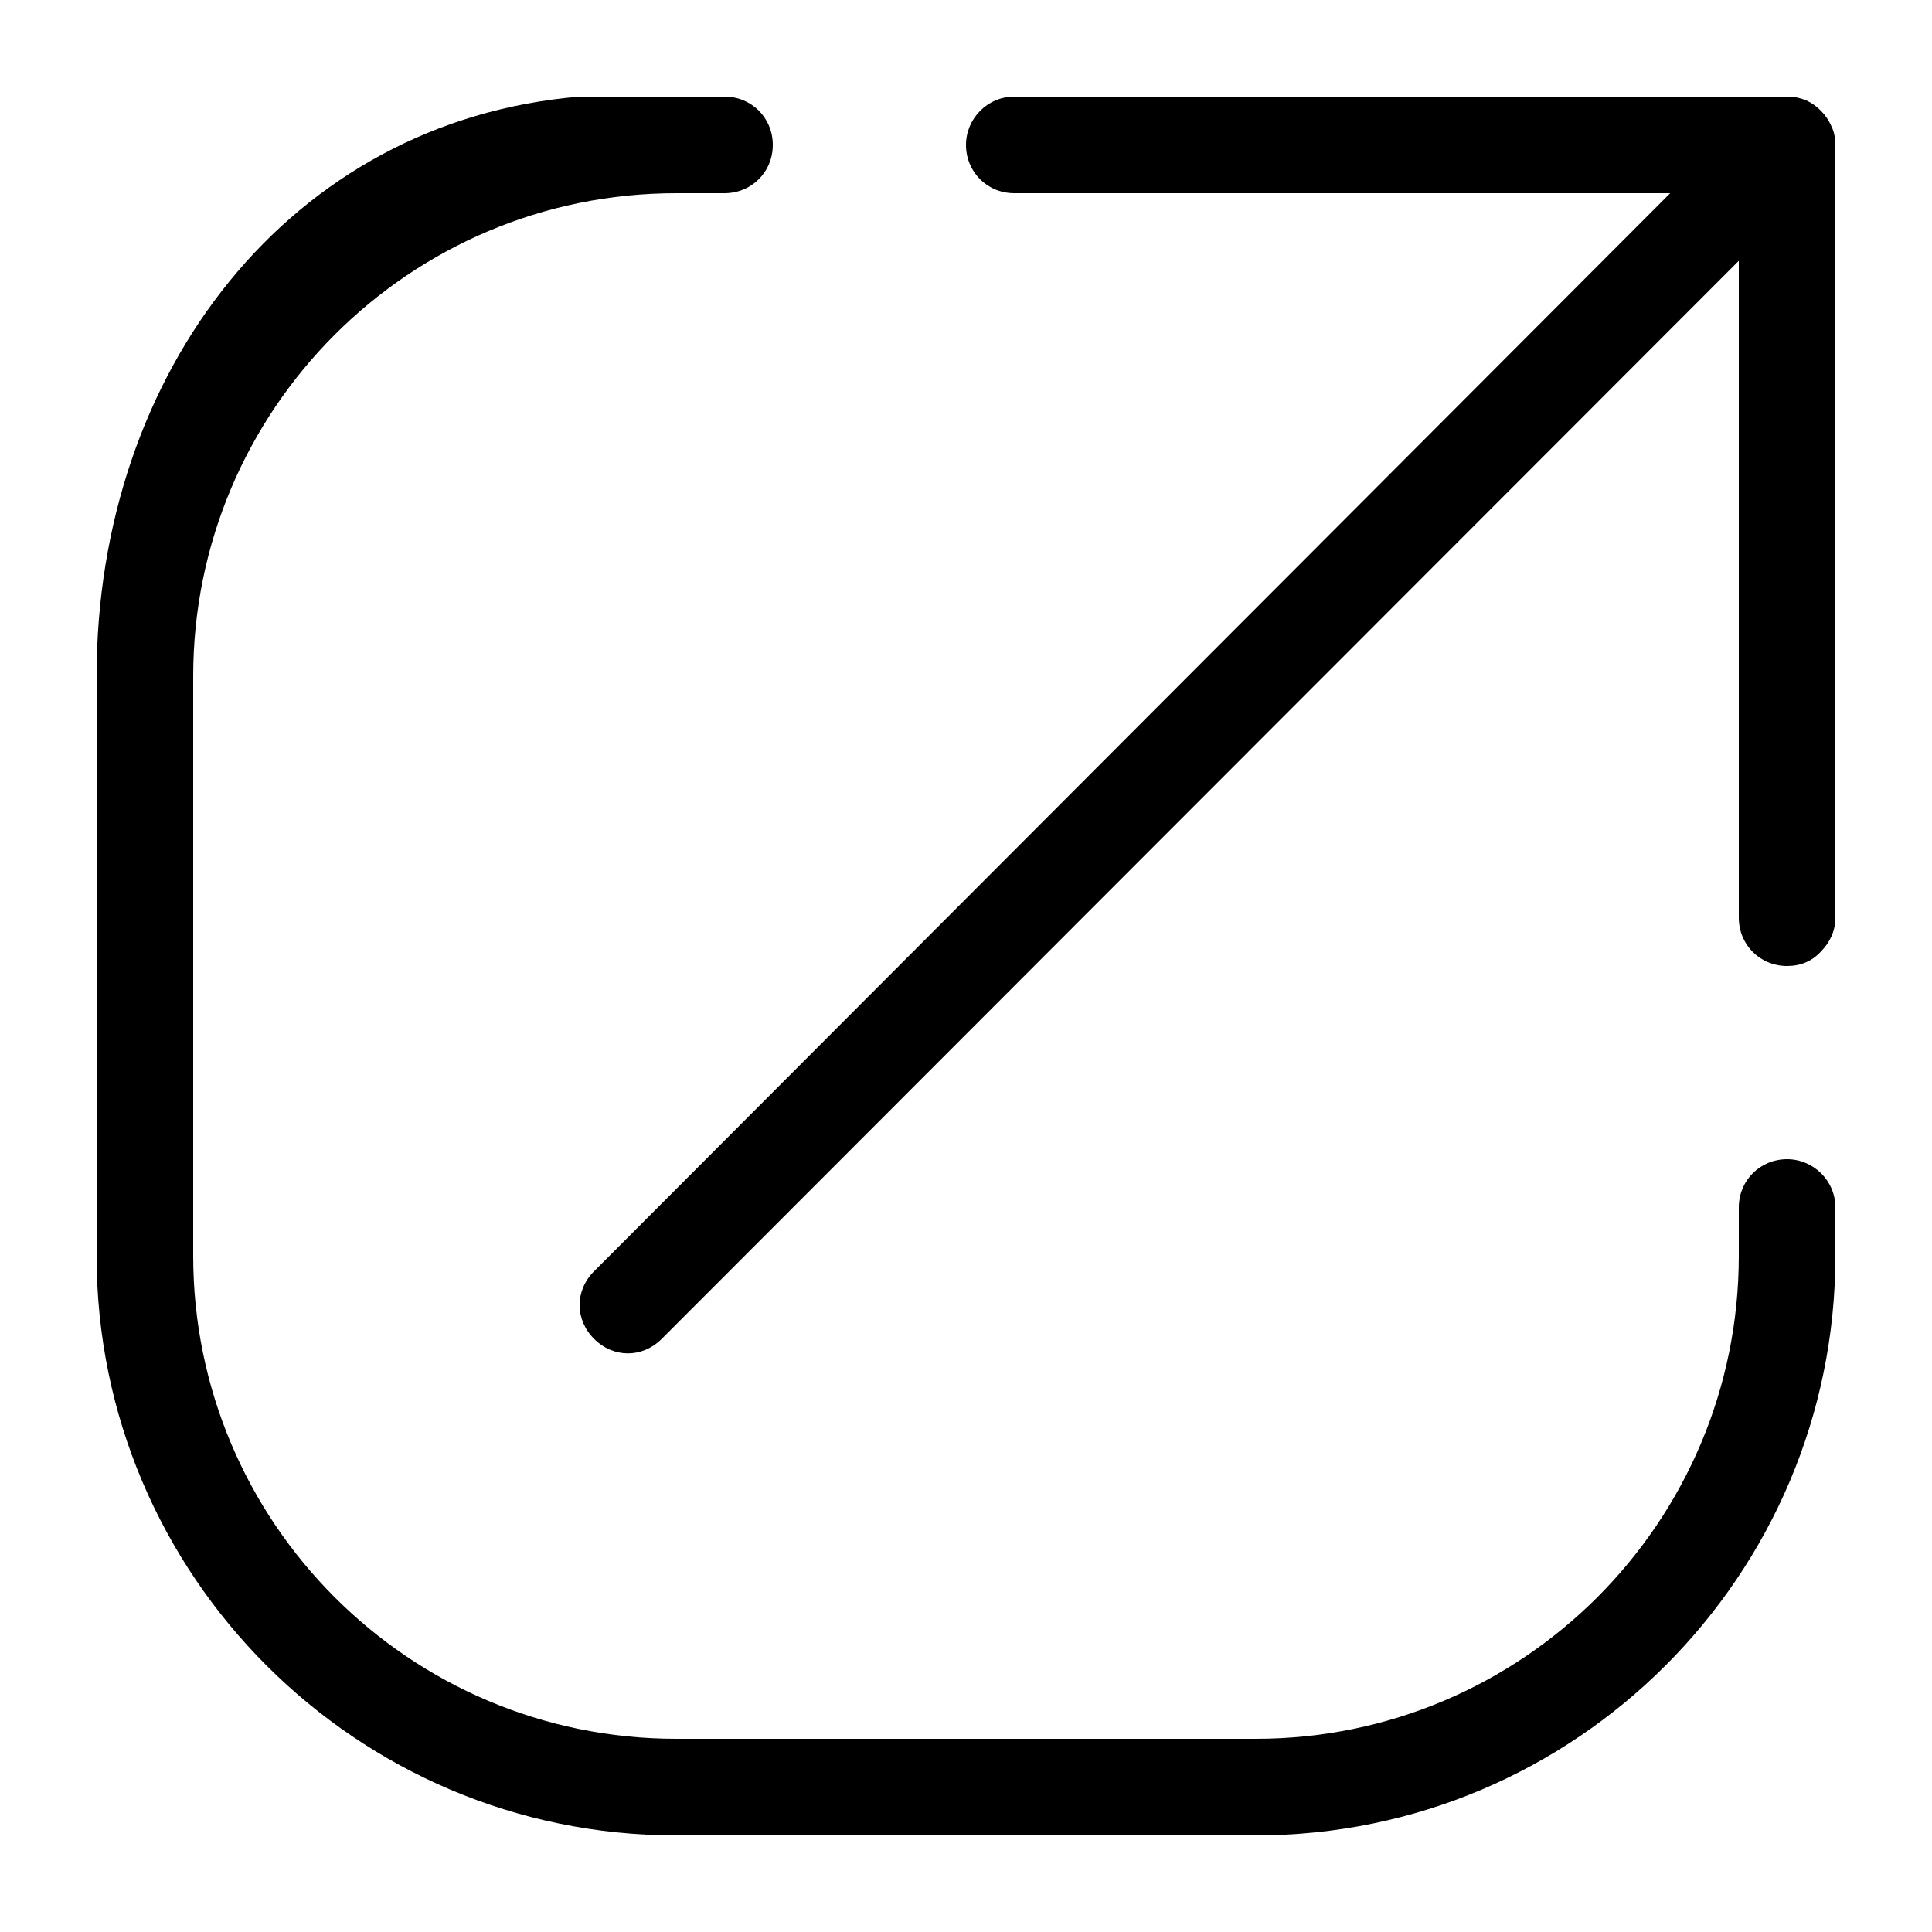
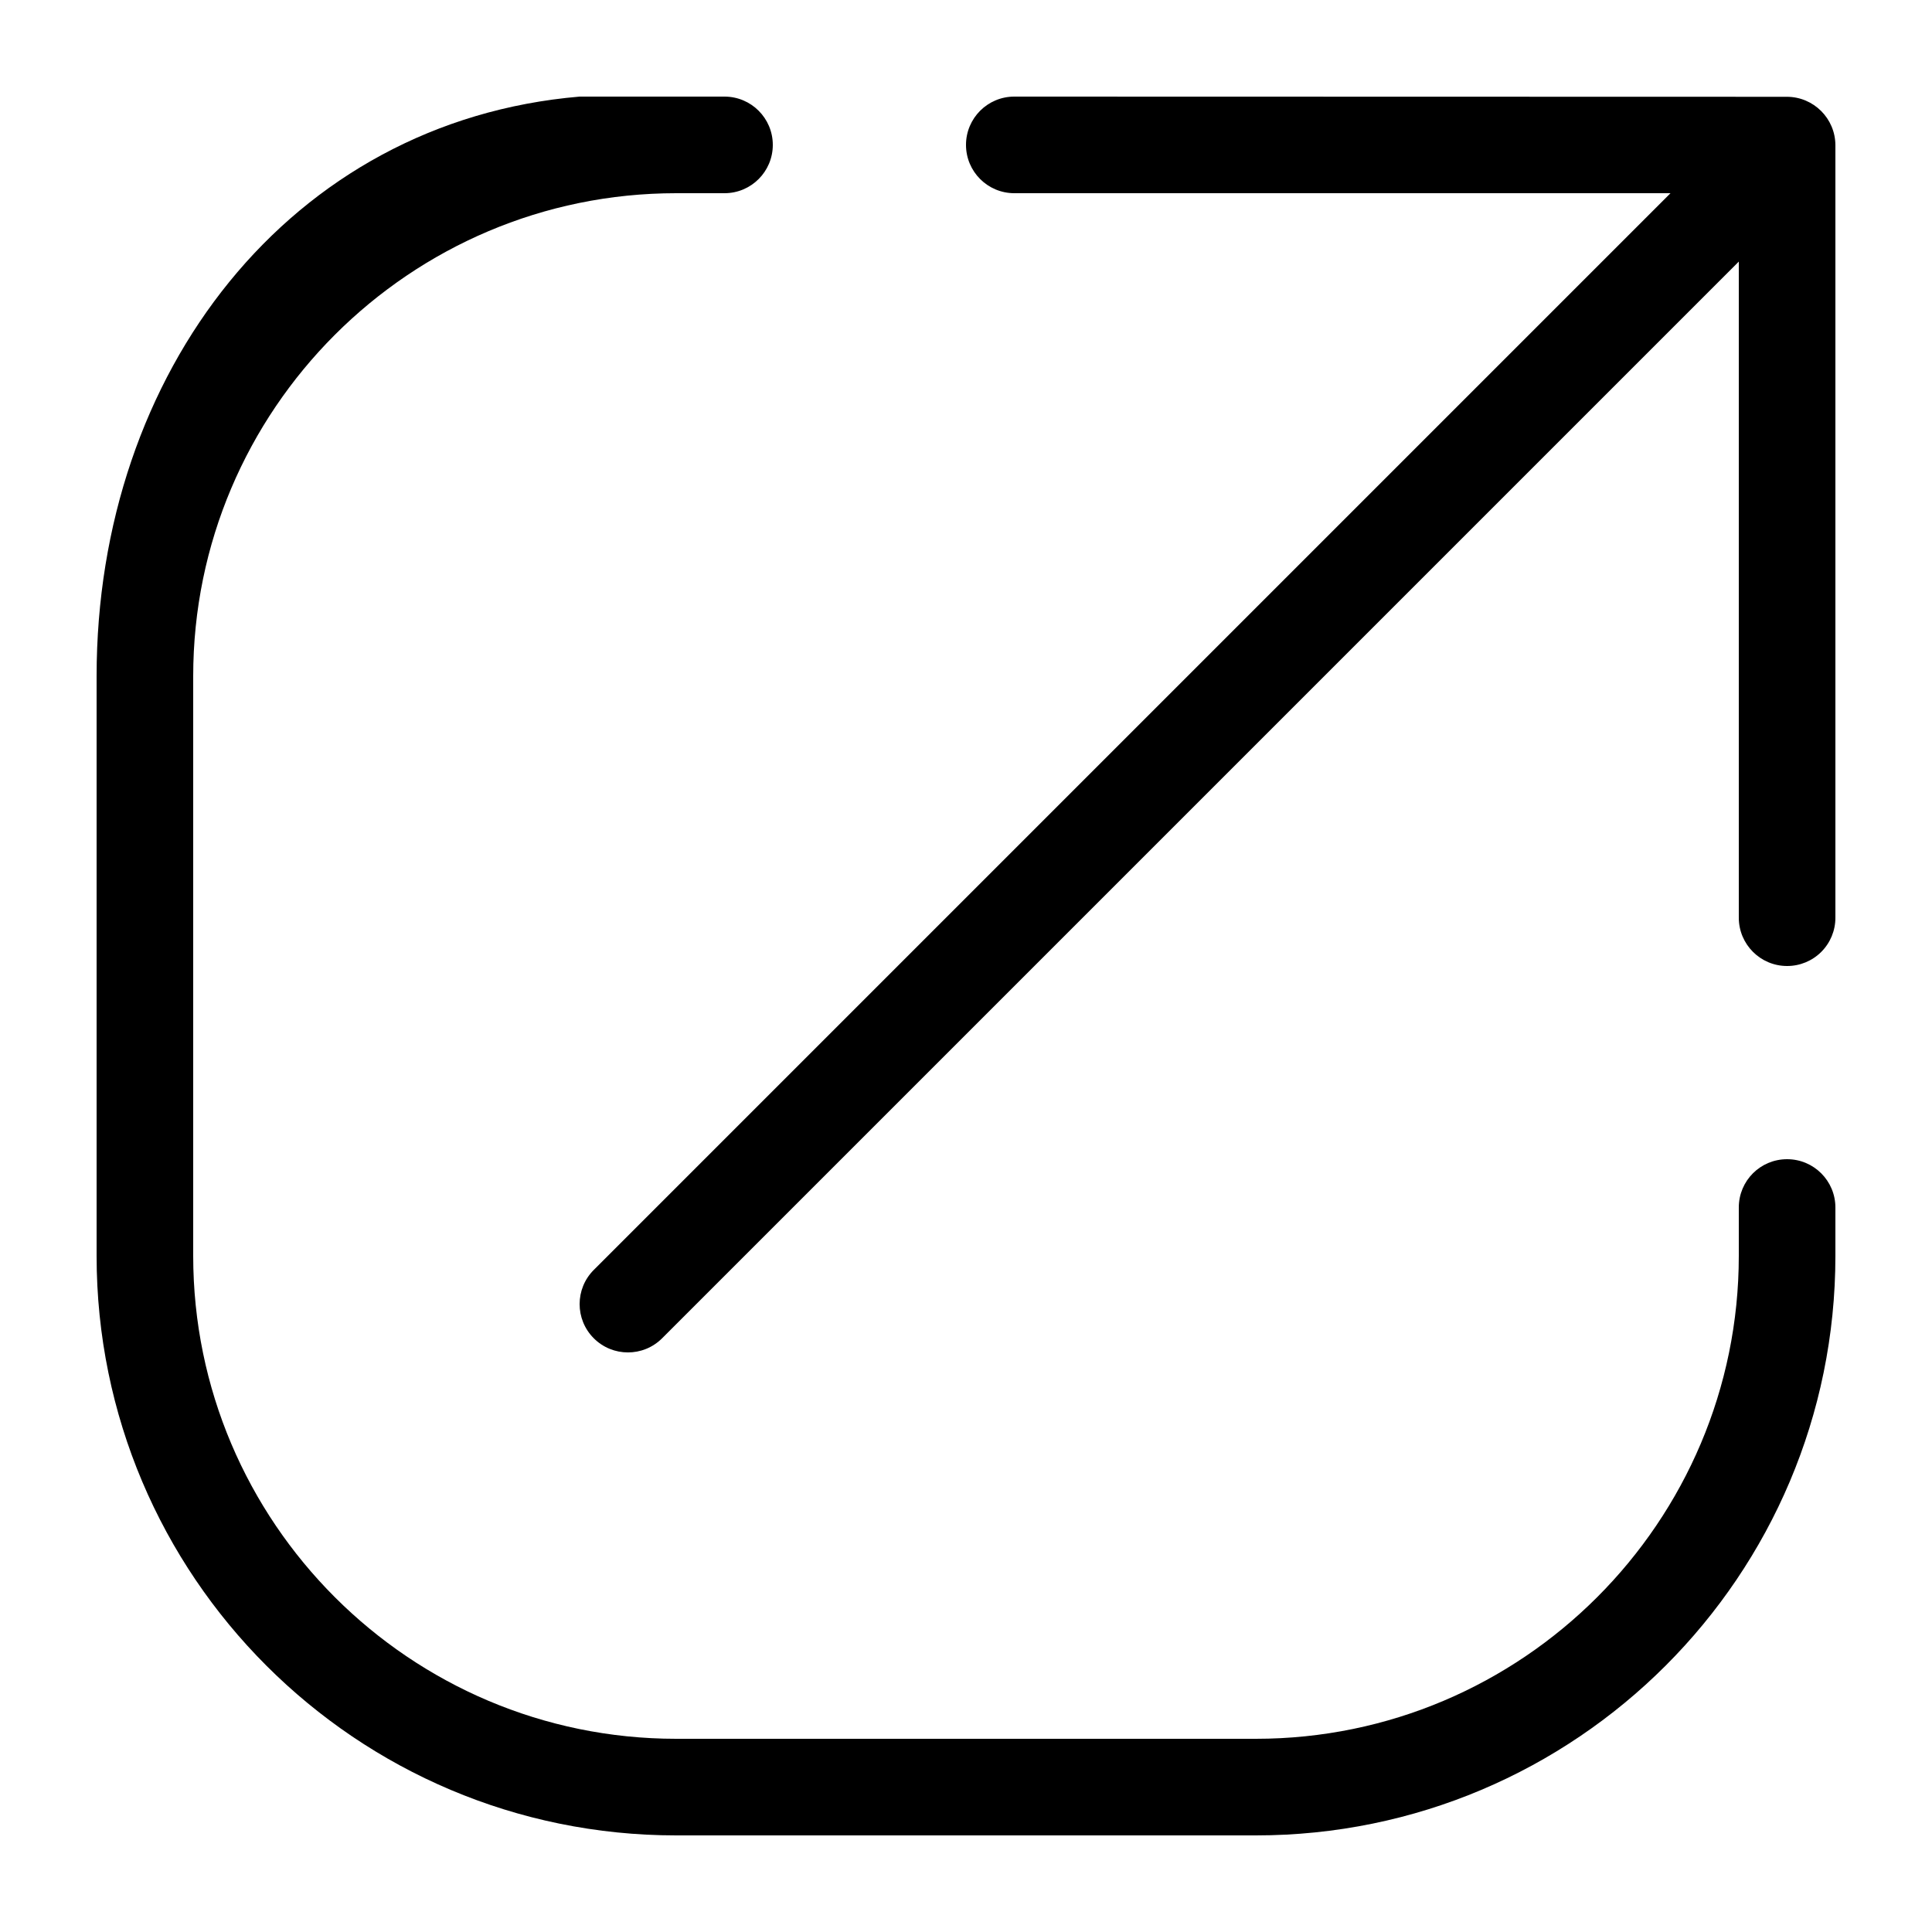
<svg xmlns="http://www.w3.org/2000/svg" width="20" height="20" viewBox="0 0 20 20">
-   <path d="M18.5 12c-.28 0-.5.22-.5.5v.5c0 2.76-2.24 5-5 5H7c-2.76 0-5-2.24-5-5V7c0-2.76 2.24-5 5-5h.5c.28 0 .5-.22.5-.5S7.78 1 7.5 1H6c-3 .25-5 2.85-5 6v6c0 3.31 2.69 6 6 6h6c3.31 0 6-2.69 6-6v-.5c0-.28-.23-.5-.5-.5M19 1.5v8c0 .14-.06.26-.15.35-.09.1-.21.15-.35.15-.28 0-.5-.22-.5-.5V2.7L6.85 13.86c-.2.2-.5.2-.7 0-.2-.2-.2-.5 0-.7L17.29 2H10.5c-.28 0-.5-.22-.5-.5 0-.27.22-.5.5-.5h8c.06 0 .13.01.2.04.11.05.21.15.26.27.03.06.04.13.04.2" fill-rule="evenodd" />
+   <path d="M18.5 12c-.277 0-.5.223-.5.5v.5c0 2.757-2.243 5-5 5H7c-2.757 0-5-2.243-5-5V7c0-2.757 2.243-5 5-5h.5a.5.5 0 0 0 0-1H6c-3 .255-5 2.855-5 6v6a6 6 0 0 0 6 6h6a6 6 0 0 0 6-6v-.5a.5.5 0 0 0-.5-.5M19 1.502V9.5a.499.499 0 0 1-.5.5.5.5 0 0 1-.5-.5V2.708L6.854 13.854a.5.5 0 0 1-.707-.708L17.293 2H10.5a.5.5 0 1 1 0-1l7.999.002a.503.503 0 0 1 .501.5" fill-rule="evenodd" />
</svg>
